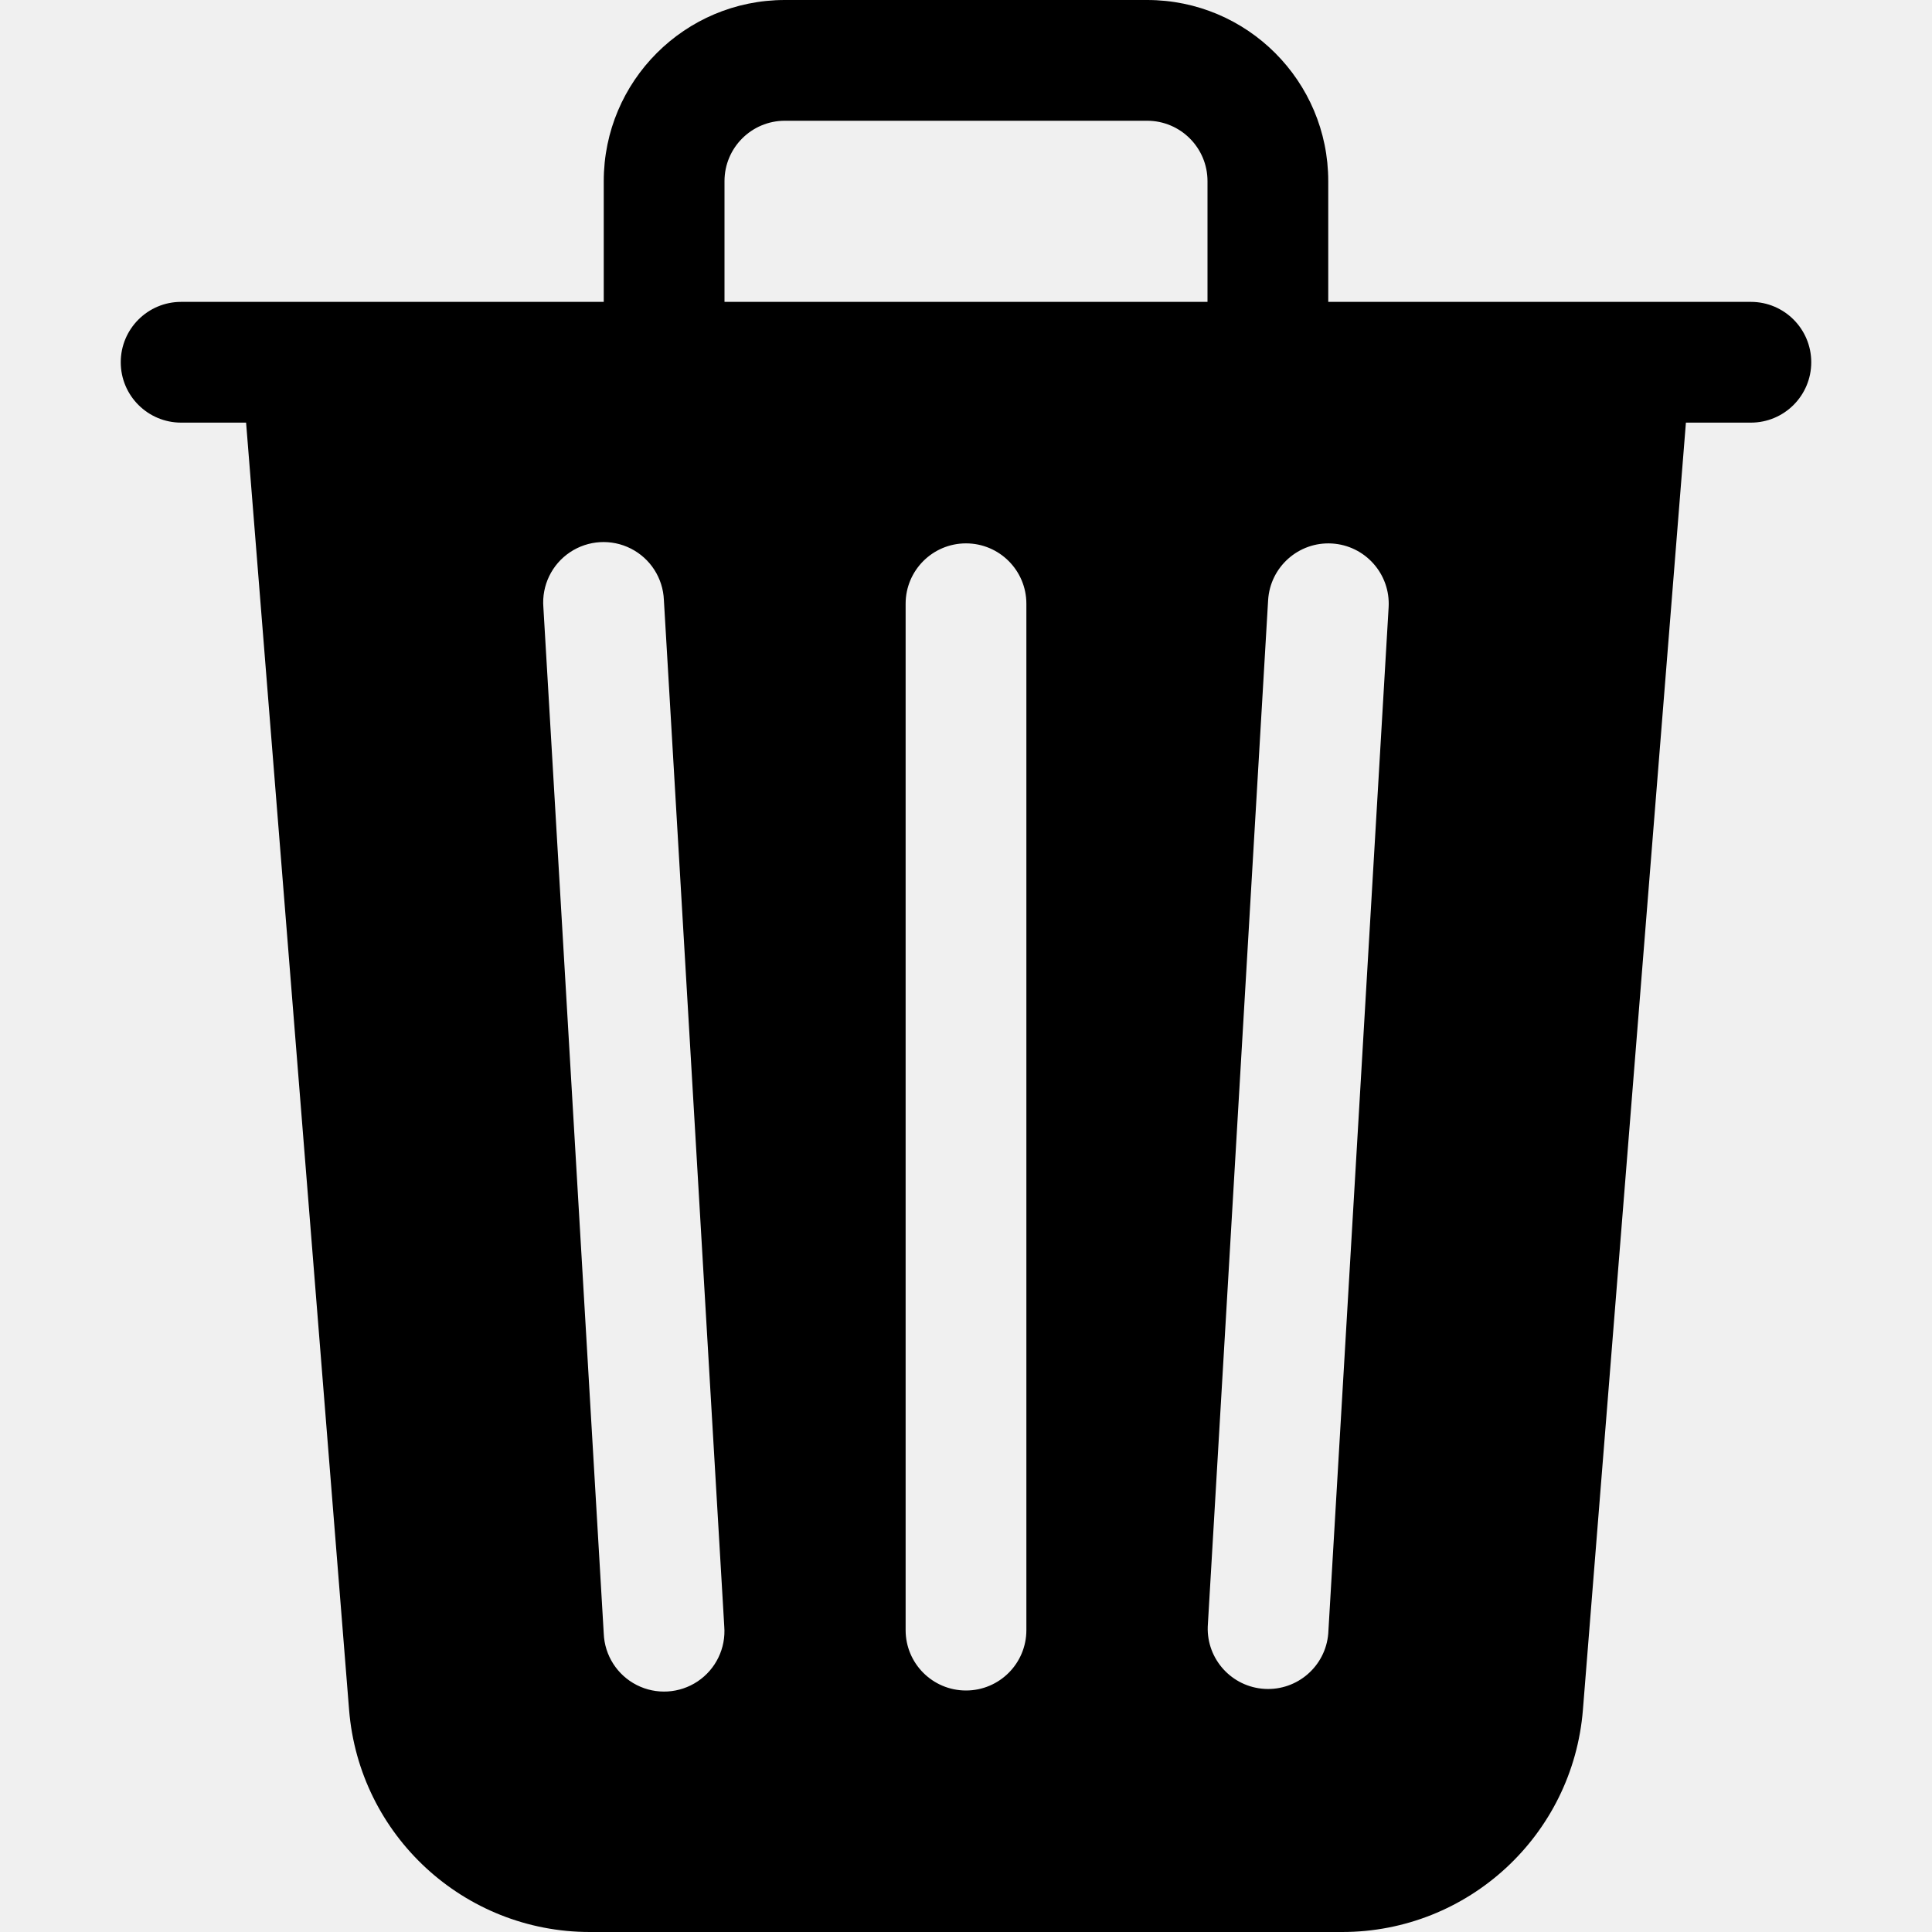
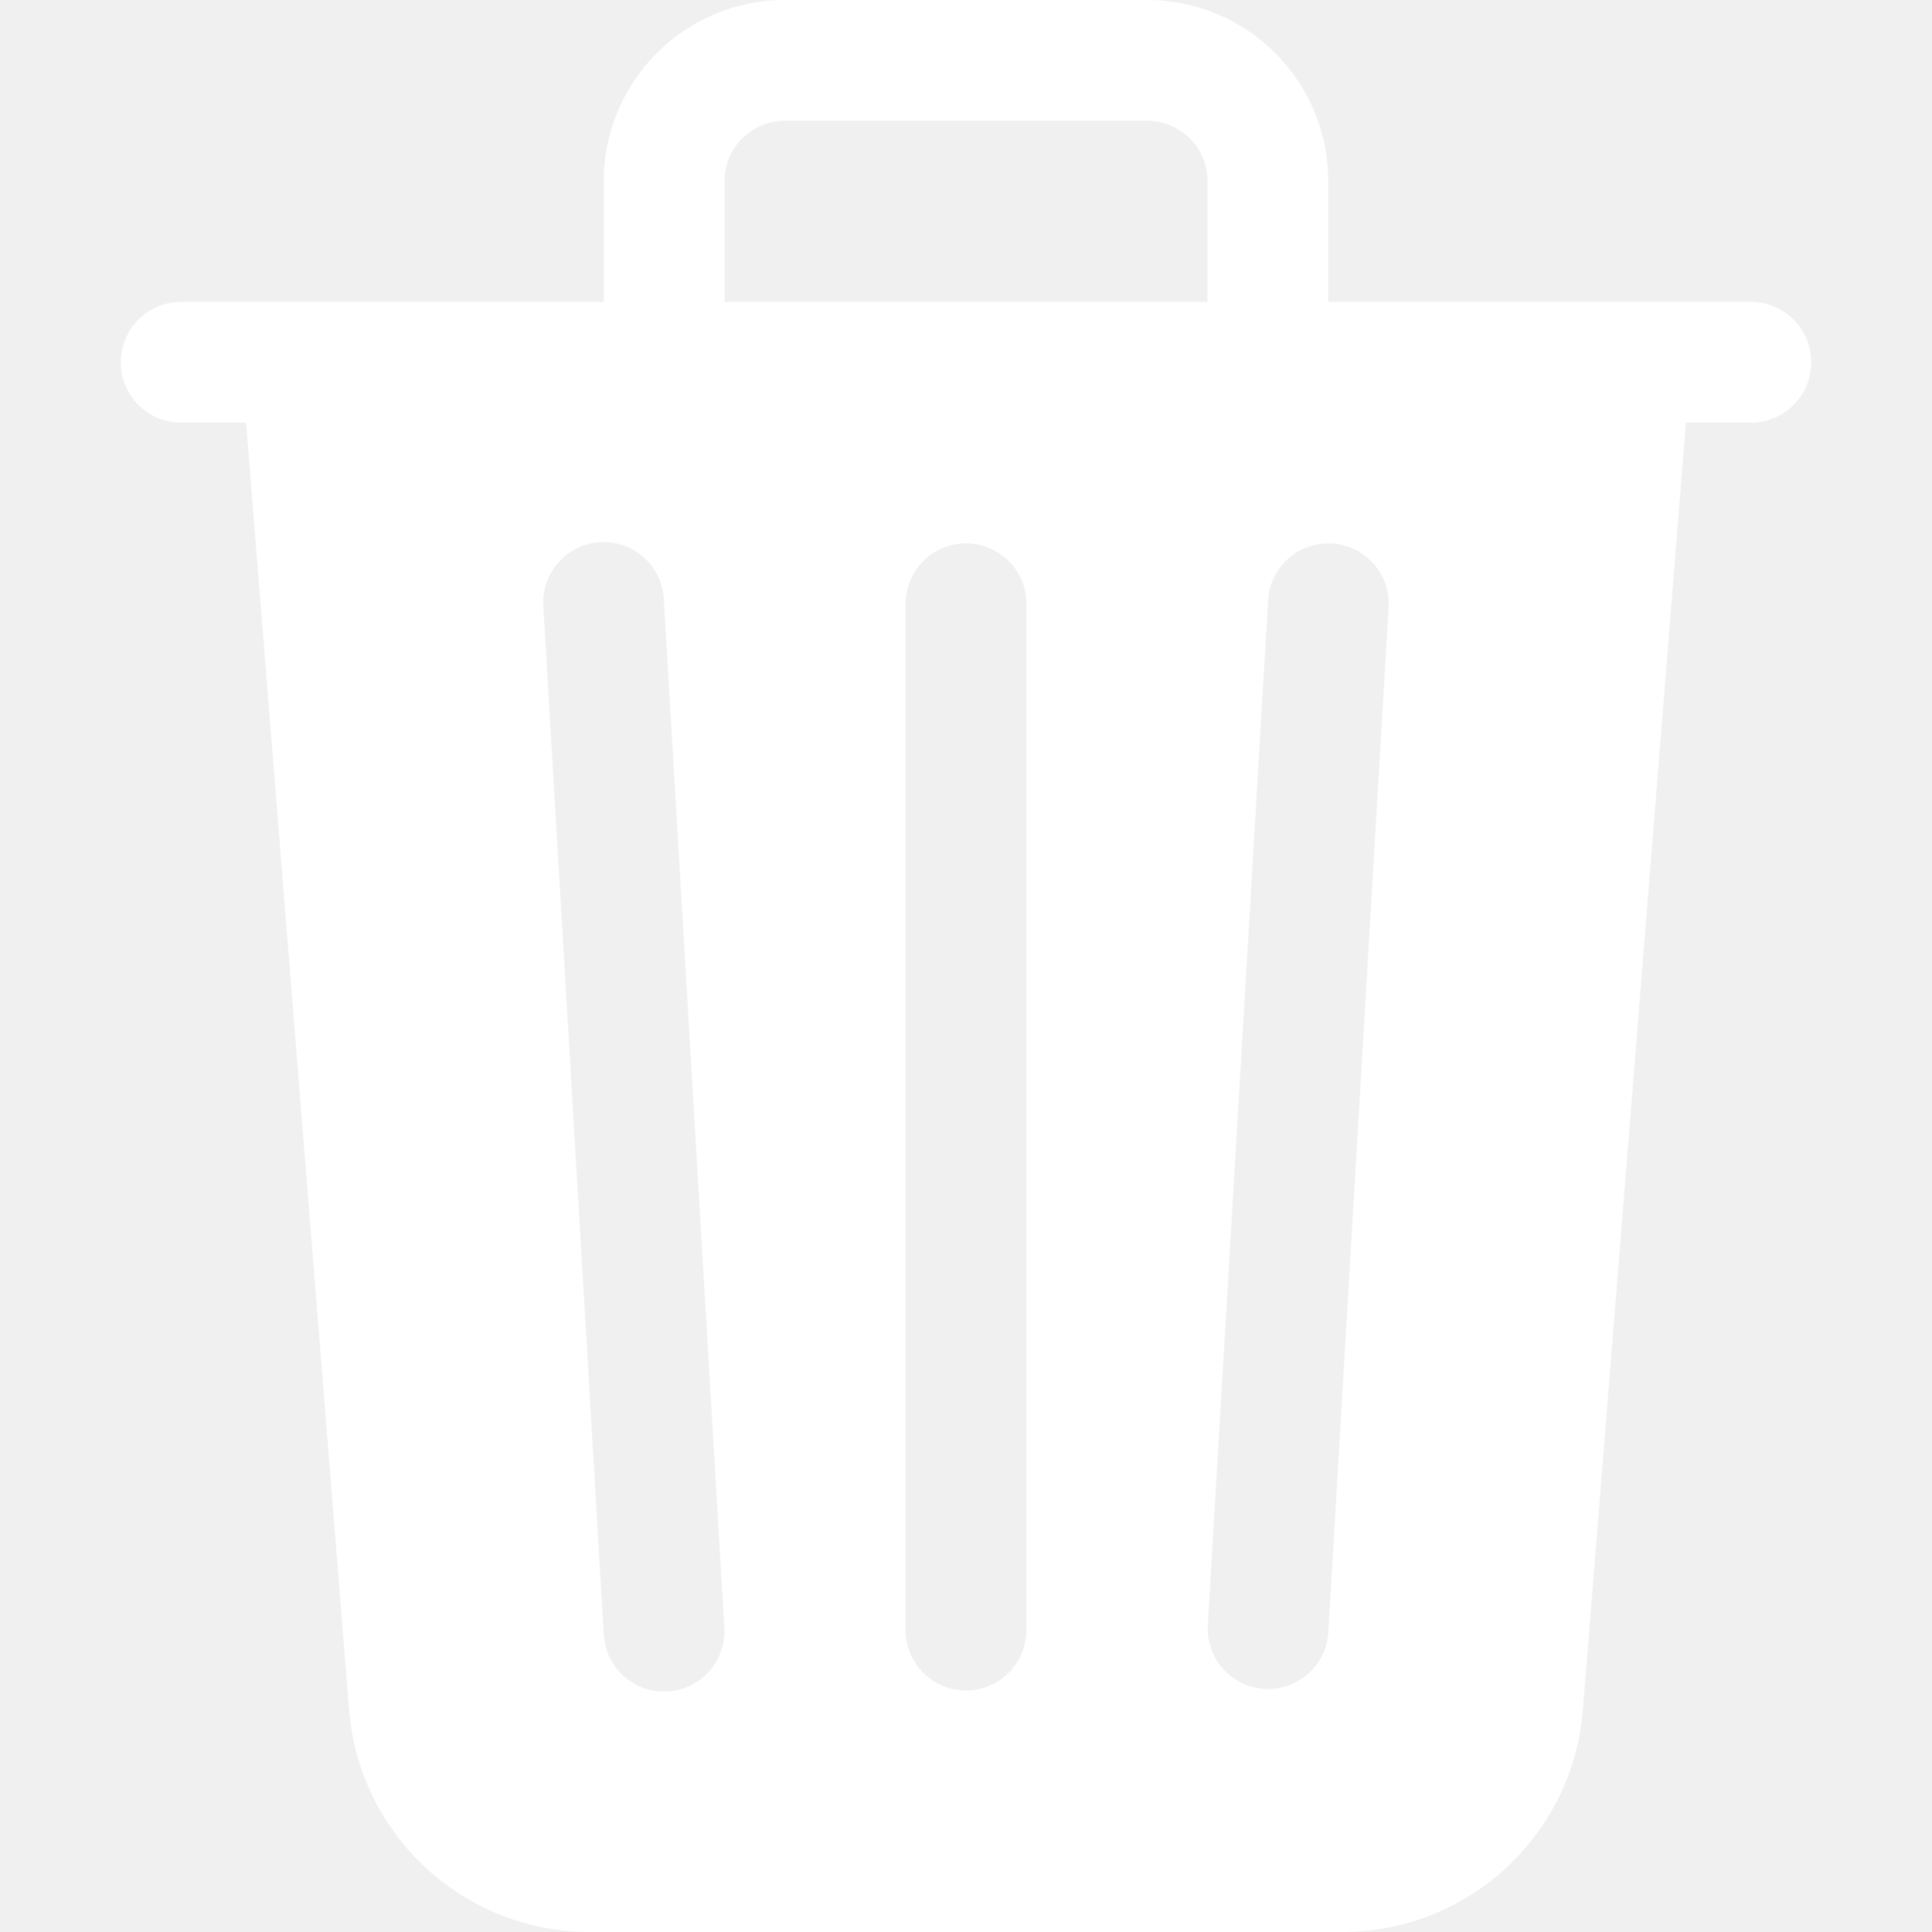
- <svg xmlns="http://www.w3.org/2000/svg" width="16" height="16" fill="currentColor" class="bi bi-trash3-fill" viewBox="0 0 16 16">
-   <path d="M11 1.5v1h3.5a.5.5 0 0 1 0 1h-.538l-.853 10.66A2 2 0 0 1 11.115 16h-6.23a2 2 0 0 1-1.994-1.84L2.038 3.5H1.5a.5.5 0 0 1 0-1H5v-1A1.5 1.5 0 0 1 6.5 0h3A1.5 1.5 0 0 1 11 1.5Zm-5 0v1h4v-1a.5.5 0 0 0-.5-.5h-3a.5.5 0 0 0-.5.5ZM4.5 5.029l.5 8.5a.5.5 0 1 0 .998-.06l-.5-8.5a.5.5 0 1 0-.998.06Zm6.53-.528a.5.5 0 0 0-.528.47l-.5 8.5a.5.5 0 0 0 .998.058l.5-8.5a.5.5 0 0 0-.47-.528ZM8 4.5a.5.5 0 0 0-.5.5v8.5a.5.5 0 0 0 1 0V5a.5.5 0 0 0-.5-.5Z" />
+ <svg xmlns="http://www.w3.org/2000/svg" width="16" height="16" viewBox="0 0 16 16">
+   <path id="Percorso" fill="#ffffff" stroke="none" d="M 11 1.5 L 11 2.5 L 14.5 2.5 C 14.776 2.5 15 2.724 15 3 C 15 3.276 14.776 3.5 14.5 3.5 L 13.962 3.5 L 13.109 14.16 C 13.026 15.199 12.158 16 11.115 16 L 4.885 16 C 3.842 16 2.974 15.199 2.891 14.16 L 2.038 3.5 L 1.5 3.5 C 1.224 3.5 1 3.276 1 3 C 1 2.724 1.224 2.5 1.5 2.5 L 5 2.5 L 5 1.5 C 5 0.672 5.672 0 6.5 0 L 9.5 0 C 10.328 0 11 0.672 11 1.5 Z M 6 1.5 L 6 2.5 L 10 2.5 L 10 1.5 C 10 1.224 9.776 1 9.5 1 L 6.5 1 C 6.224 1 6 1.224 6 1.5 Z M 4.5 5.029 L 5 13.529 C 5.007 13.71 5.112 13.873 5.273 13.955 C 5.434 14.037 5.628 14.025 5.778 13.924 C 5.928 13.824 6.012 13.649 5.998 13.469 L 5.498 4.969 C 5.491 4.788 5.386 4.625 5.225 4.543 C 5.064 4.461 4.87 4.473 4.72 4.574 C 4.57 4.674 4.486 4.849 4.5 5.029 Z M 11.03 4.501 C 10.754 4.485 10.518 4.695 10.502 4.971 L 10.002 13.471 C 9.993 13.742 10.202 13.971 10.473 13.987 C 10.744 14.002 10.977 13.799 11 13.529 L 11.5 5.029 C 11.516 4.753 11.306 4.517 11.03 4.501 Z M 8 4.5 C 7.724 4.5 7.5 4.724 7.5 5 L 7.5 13.5 C 7.5 13.776 7.724 14 8 14 C 8.276 14 8.5 13.776 8.5 13.5 L 8.5 5 C 8.5 4.724 8.276 4.5 8 4.5 Z" />
</svg>
